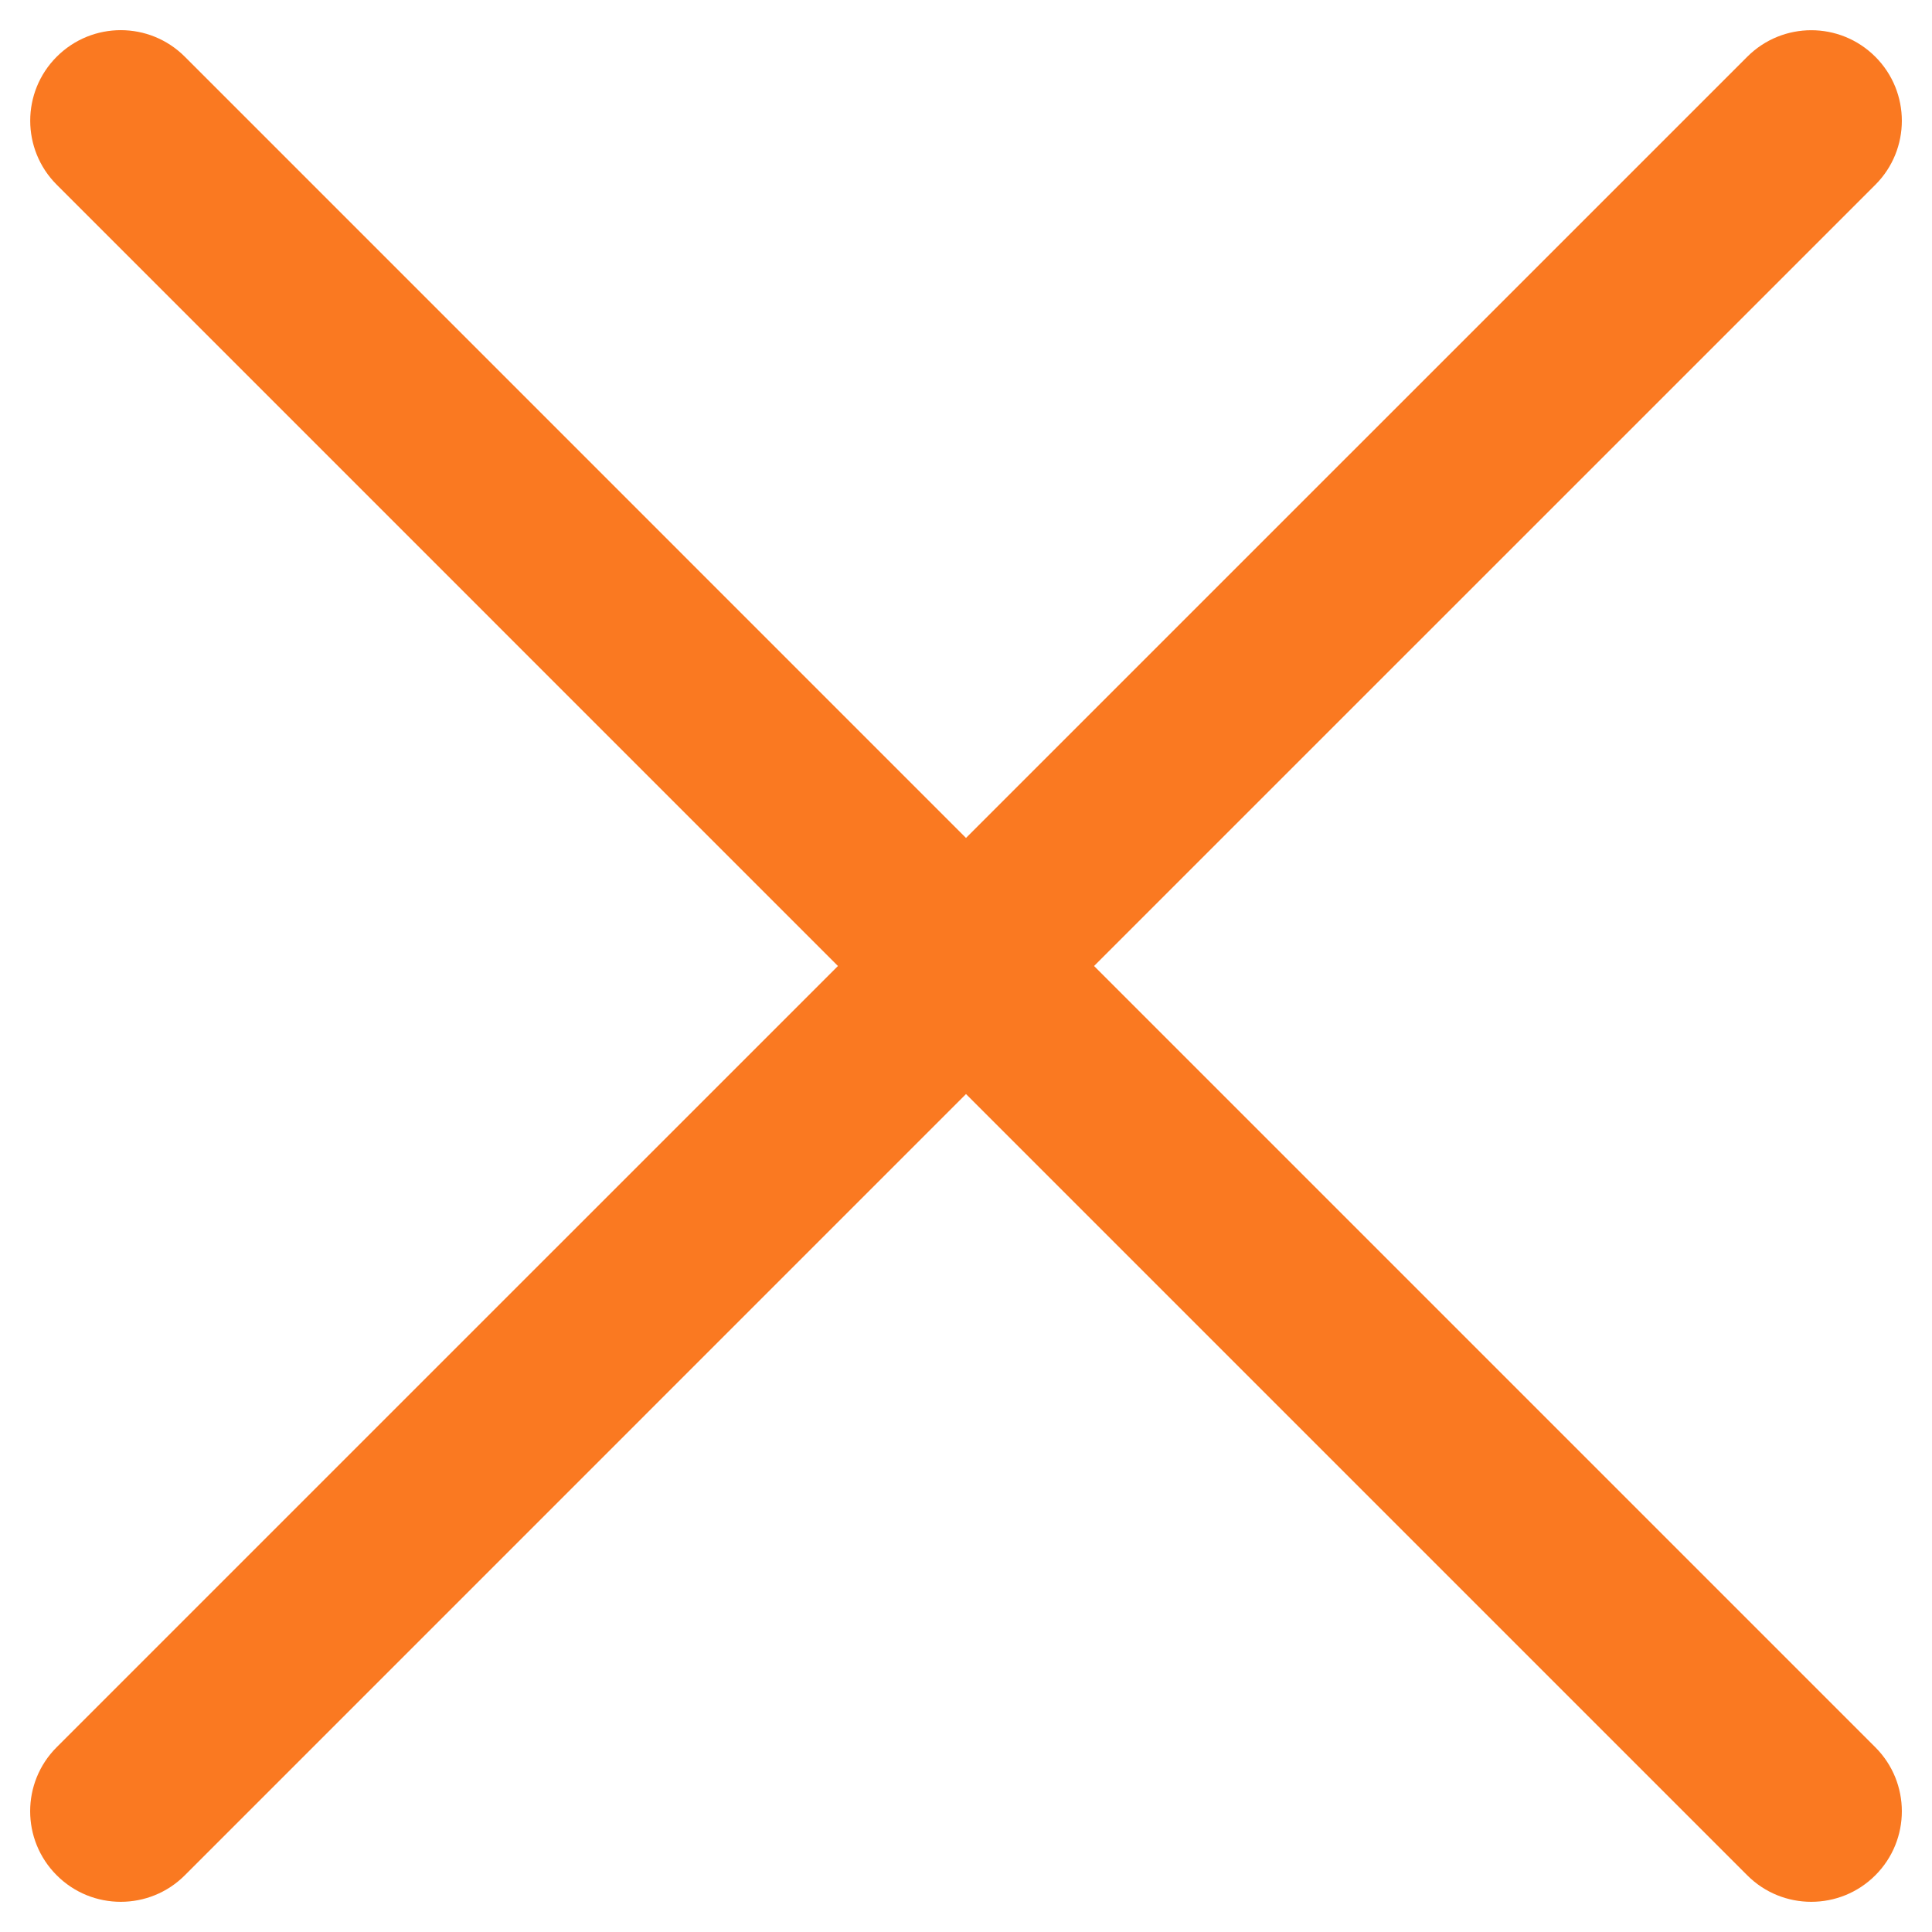
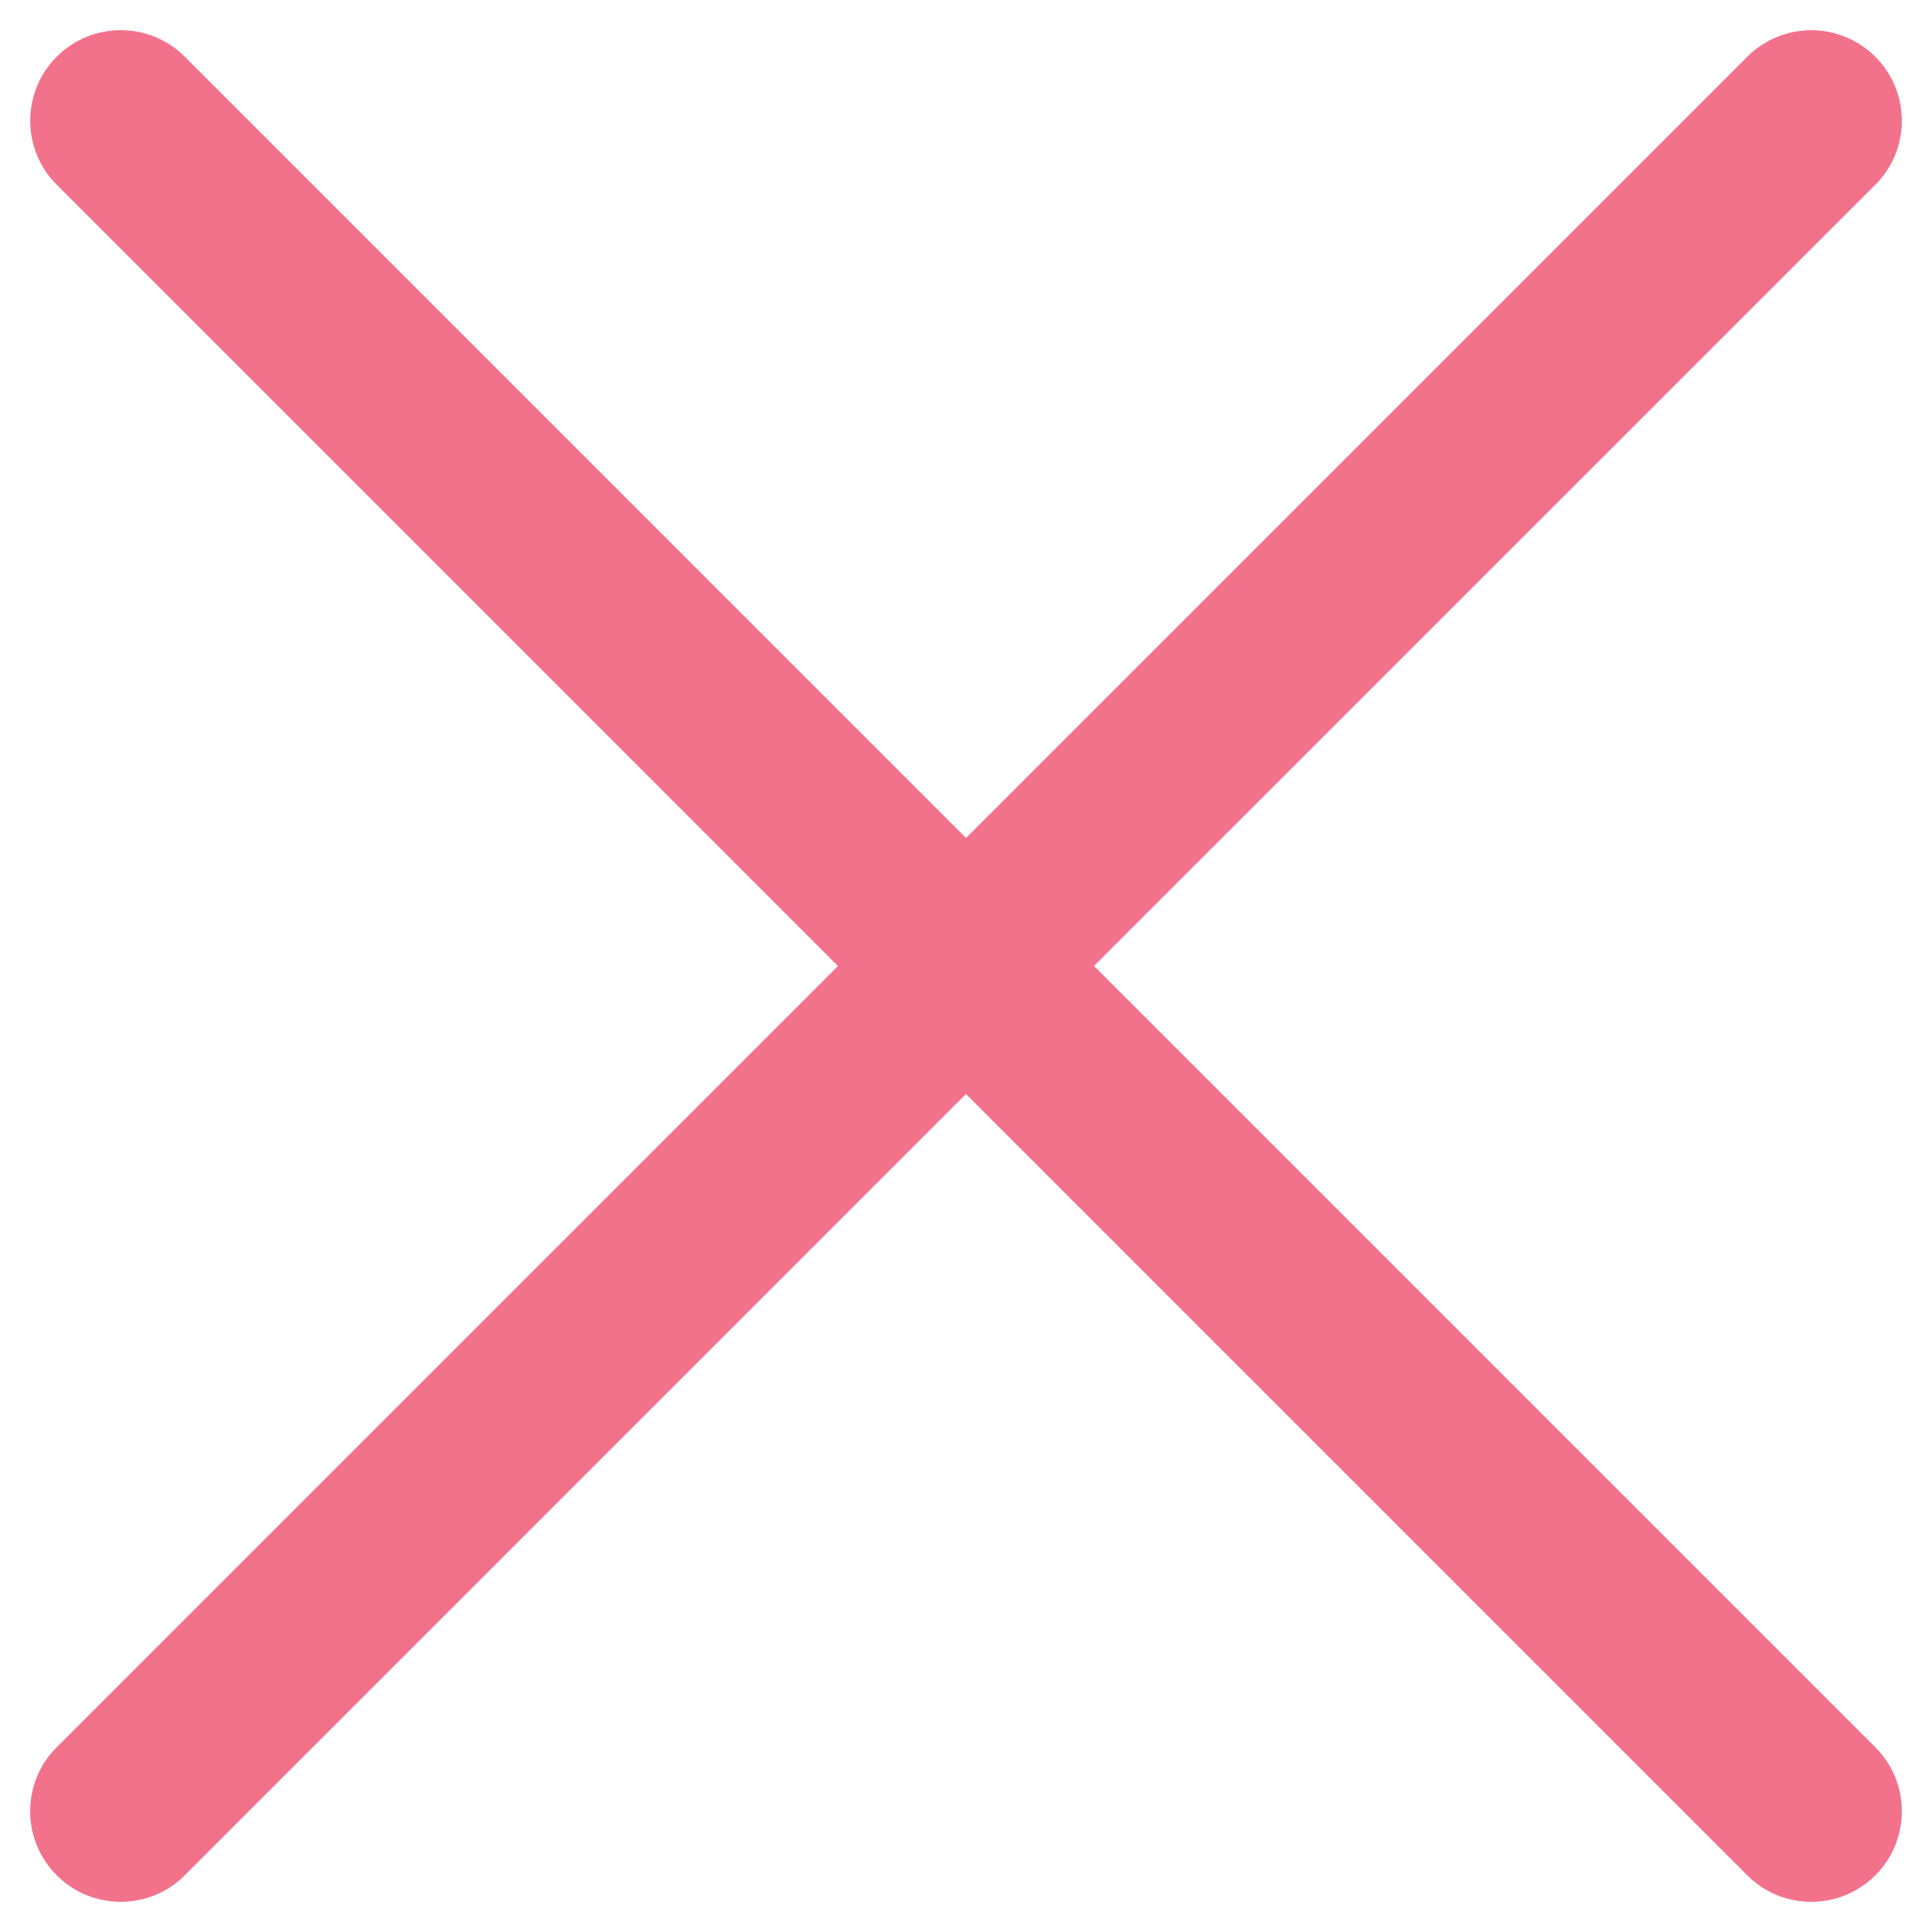
<svg xmlns="http://www.w3.org/2000/svg" width="28" height="28">
  <svg width="28" height="28" enable-background="new 0 0 32 32" viewBox="0 0 32 32">
-     <path fill="#FA7921" d="M18.121,16L31.061,3.061c0.586-0.585,0.586-1.536,0-2.121c-0.586-0.586-1.535-0.586-2.121,0L16,13.879L3.061,0.939c-0.586-0.586-1.535-0.586-2.121,0c-0.586,0.585-0.586,1.536,0,2.121L13.879,16L0.939,28.939c-0.586,0.585-0.586,1.536,0,2.121C1.232,31.354,1.616,31.5,2,31.5s0.768-0.146,1.061-0.439L16,18.121l12.939,12.939C29.232,31.354,29.616,31.5,30,31.5s0.768-0.146,1.061-0.439c0.586-0.585,0.586-1.536,0-2.121L18.121,16z" class="color000 svgShape" />
+     <path fill="#f2728c" d="M18.121,16L31.061,3.061c0.586-0.585,0.586-1.536,0-2.121c-0.586-0.586-1.535-0.586-2.121,0L16,13.879L3.061,0.939c-0.586-0.586-1.535-0.586-2.121,0c-0.586,0.585-0.586,1.536,0,2.121L13.879,16L0.939,28.939c-0.586,0.585-0.586,1.536,0,2.121C1.232,31.354,1.616,31.5,2,31.5s0.768-0.146,1.061-0.439L16,18.121l12.939,12.939C29.232,31.354,29.616,31.5,30,31.5s0.768-0.146,1.061-0.439c0.586-0.585,0.586-1.536,0-2.121L18.121,16z" class="color000 svgShape" />
  </svg>
</svg>
